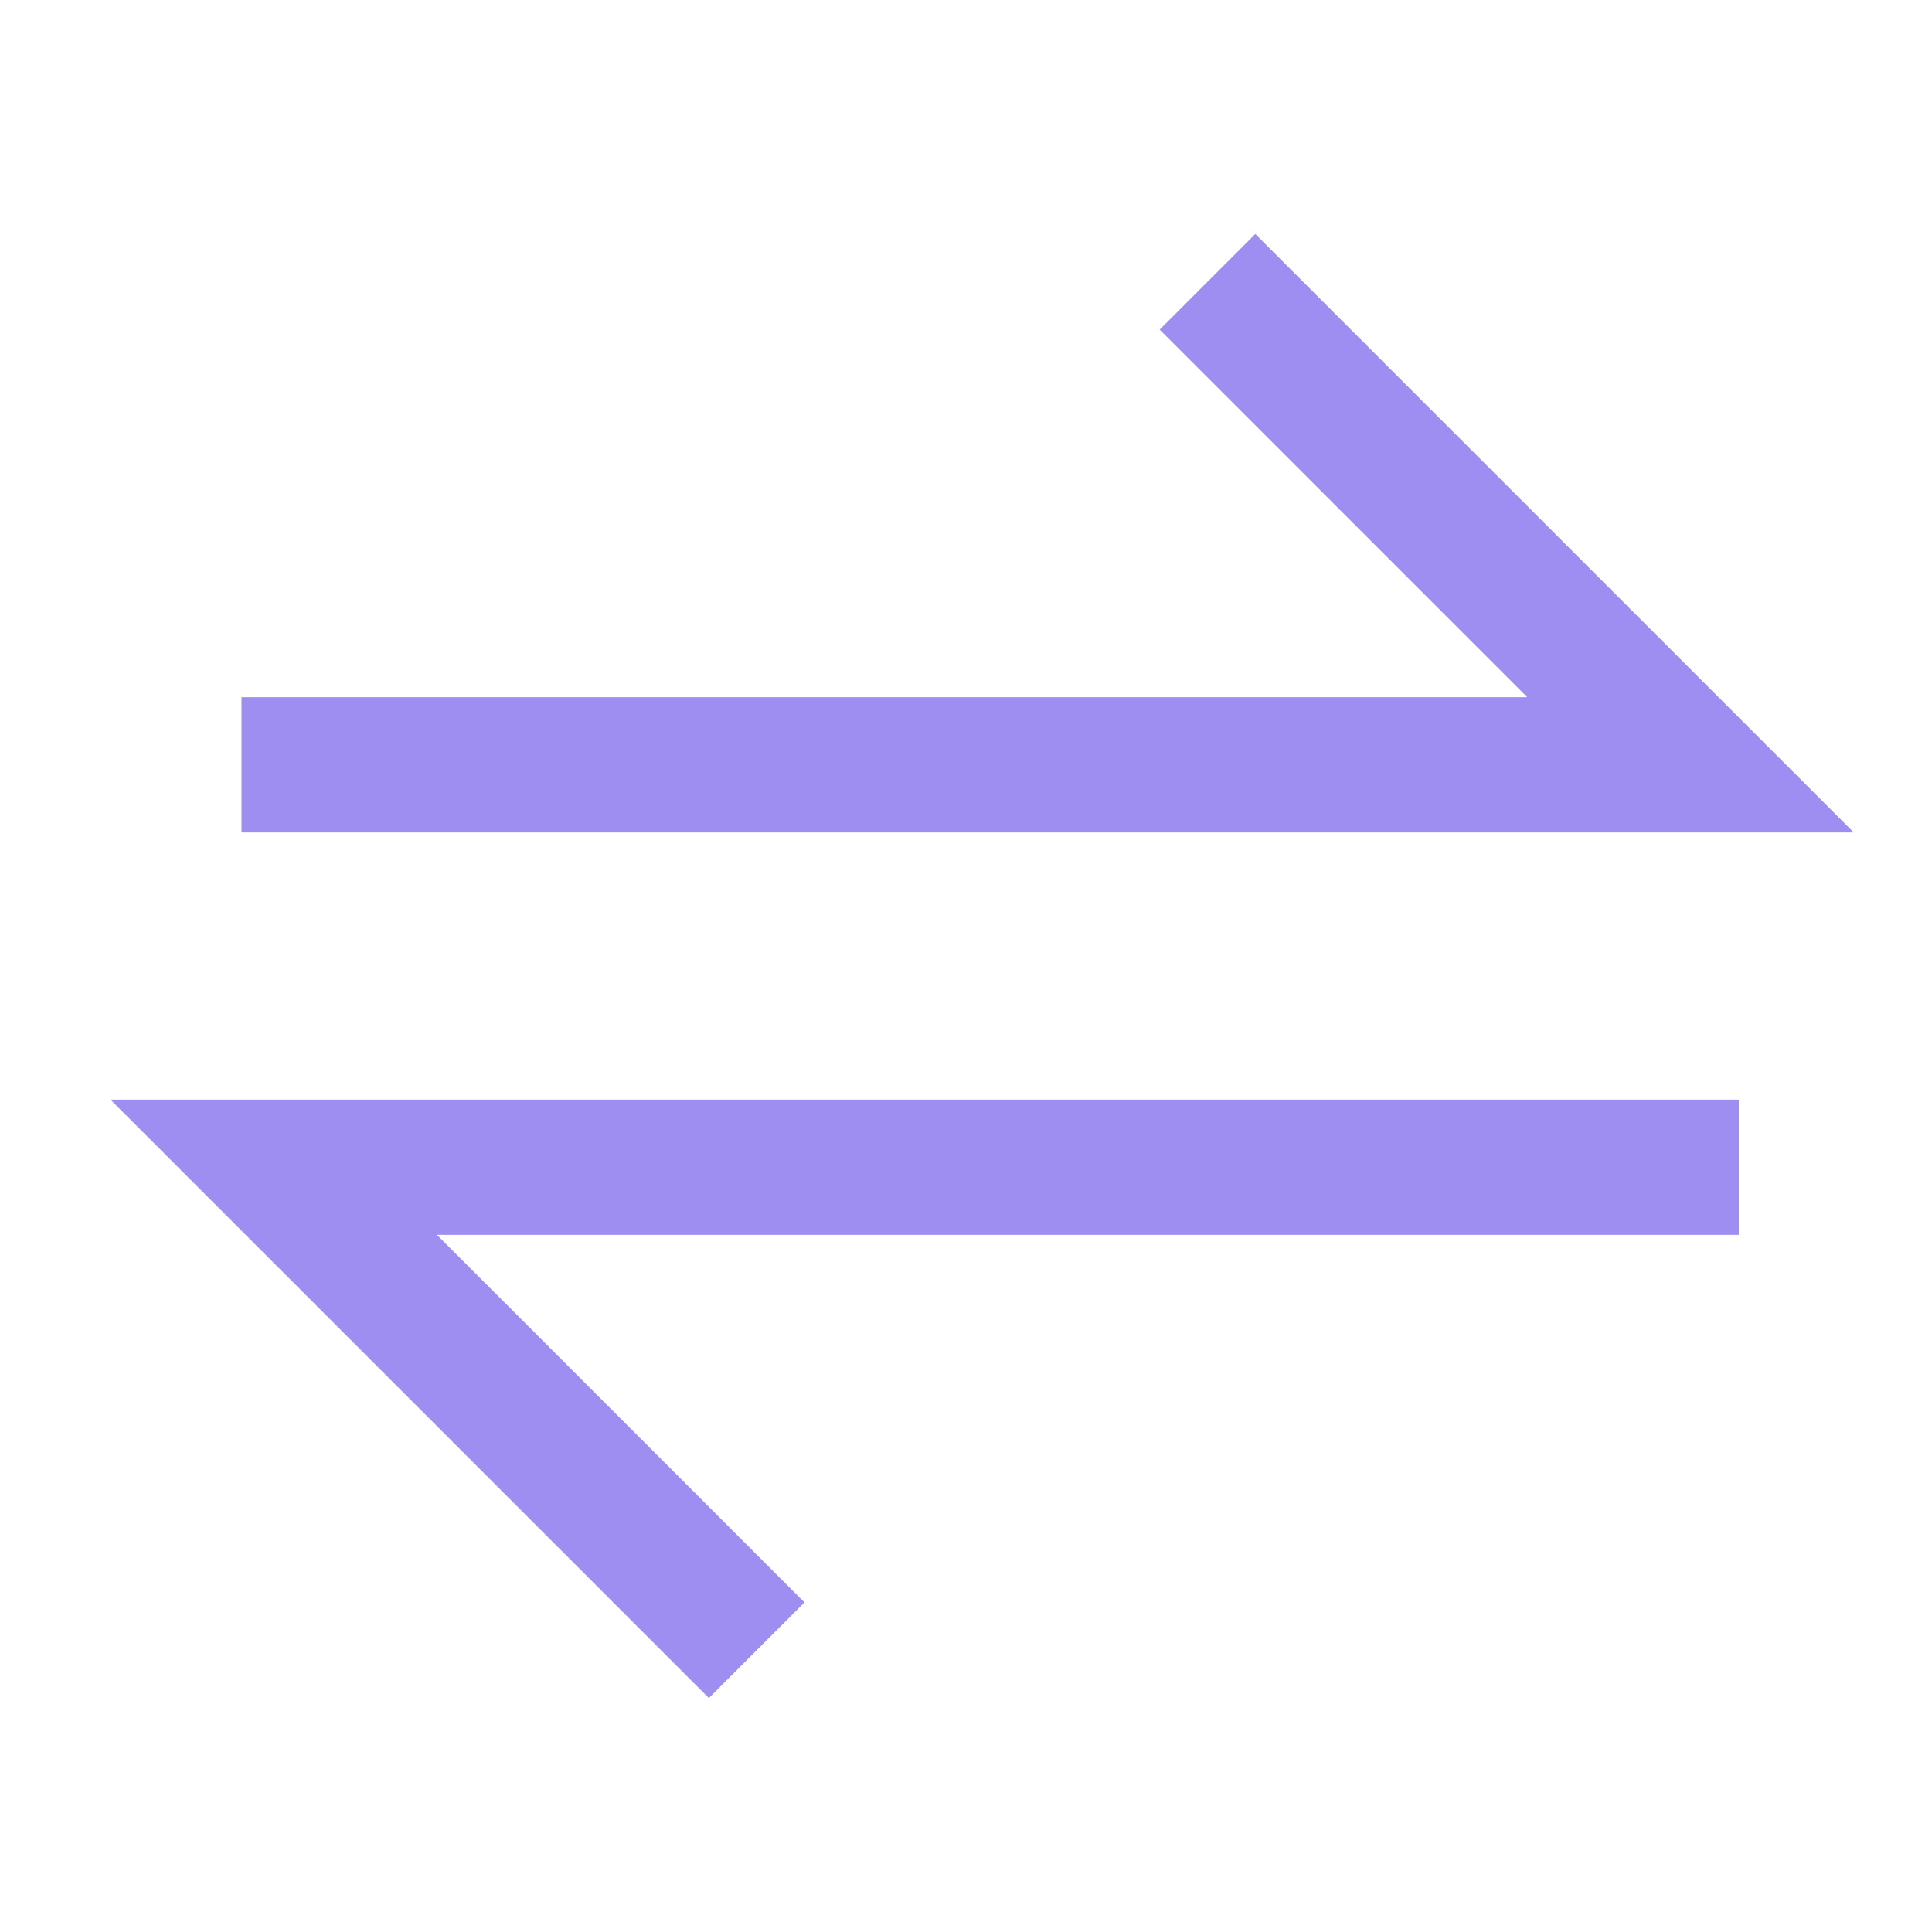
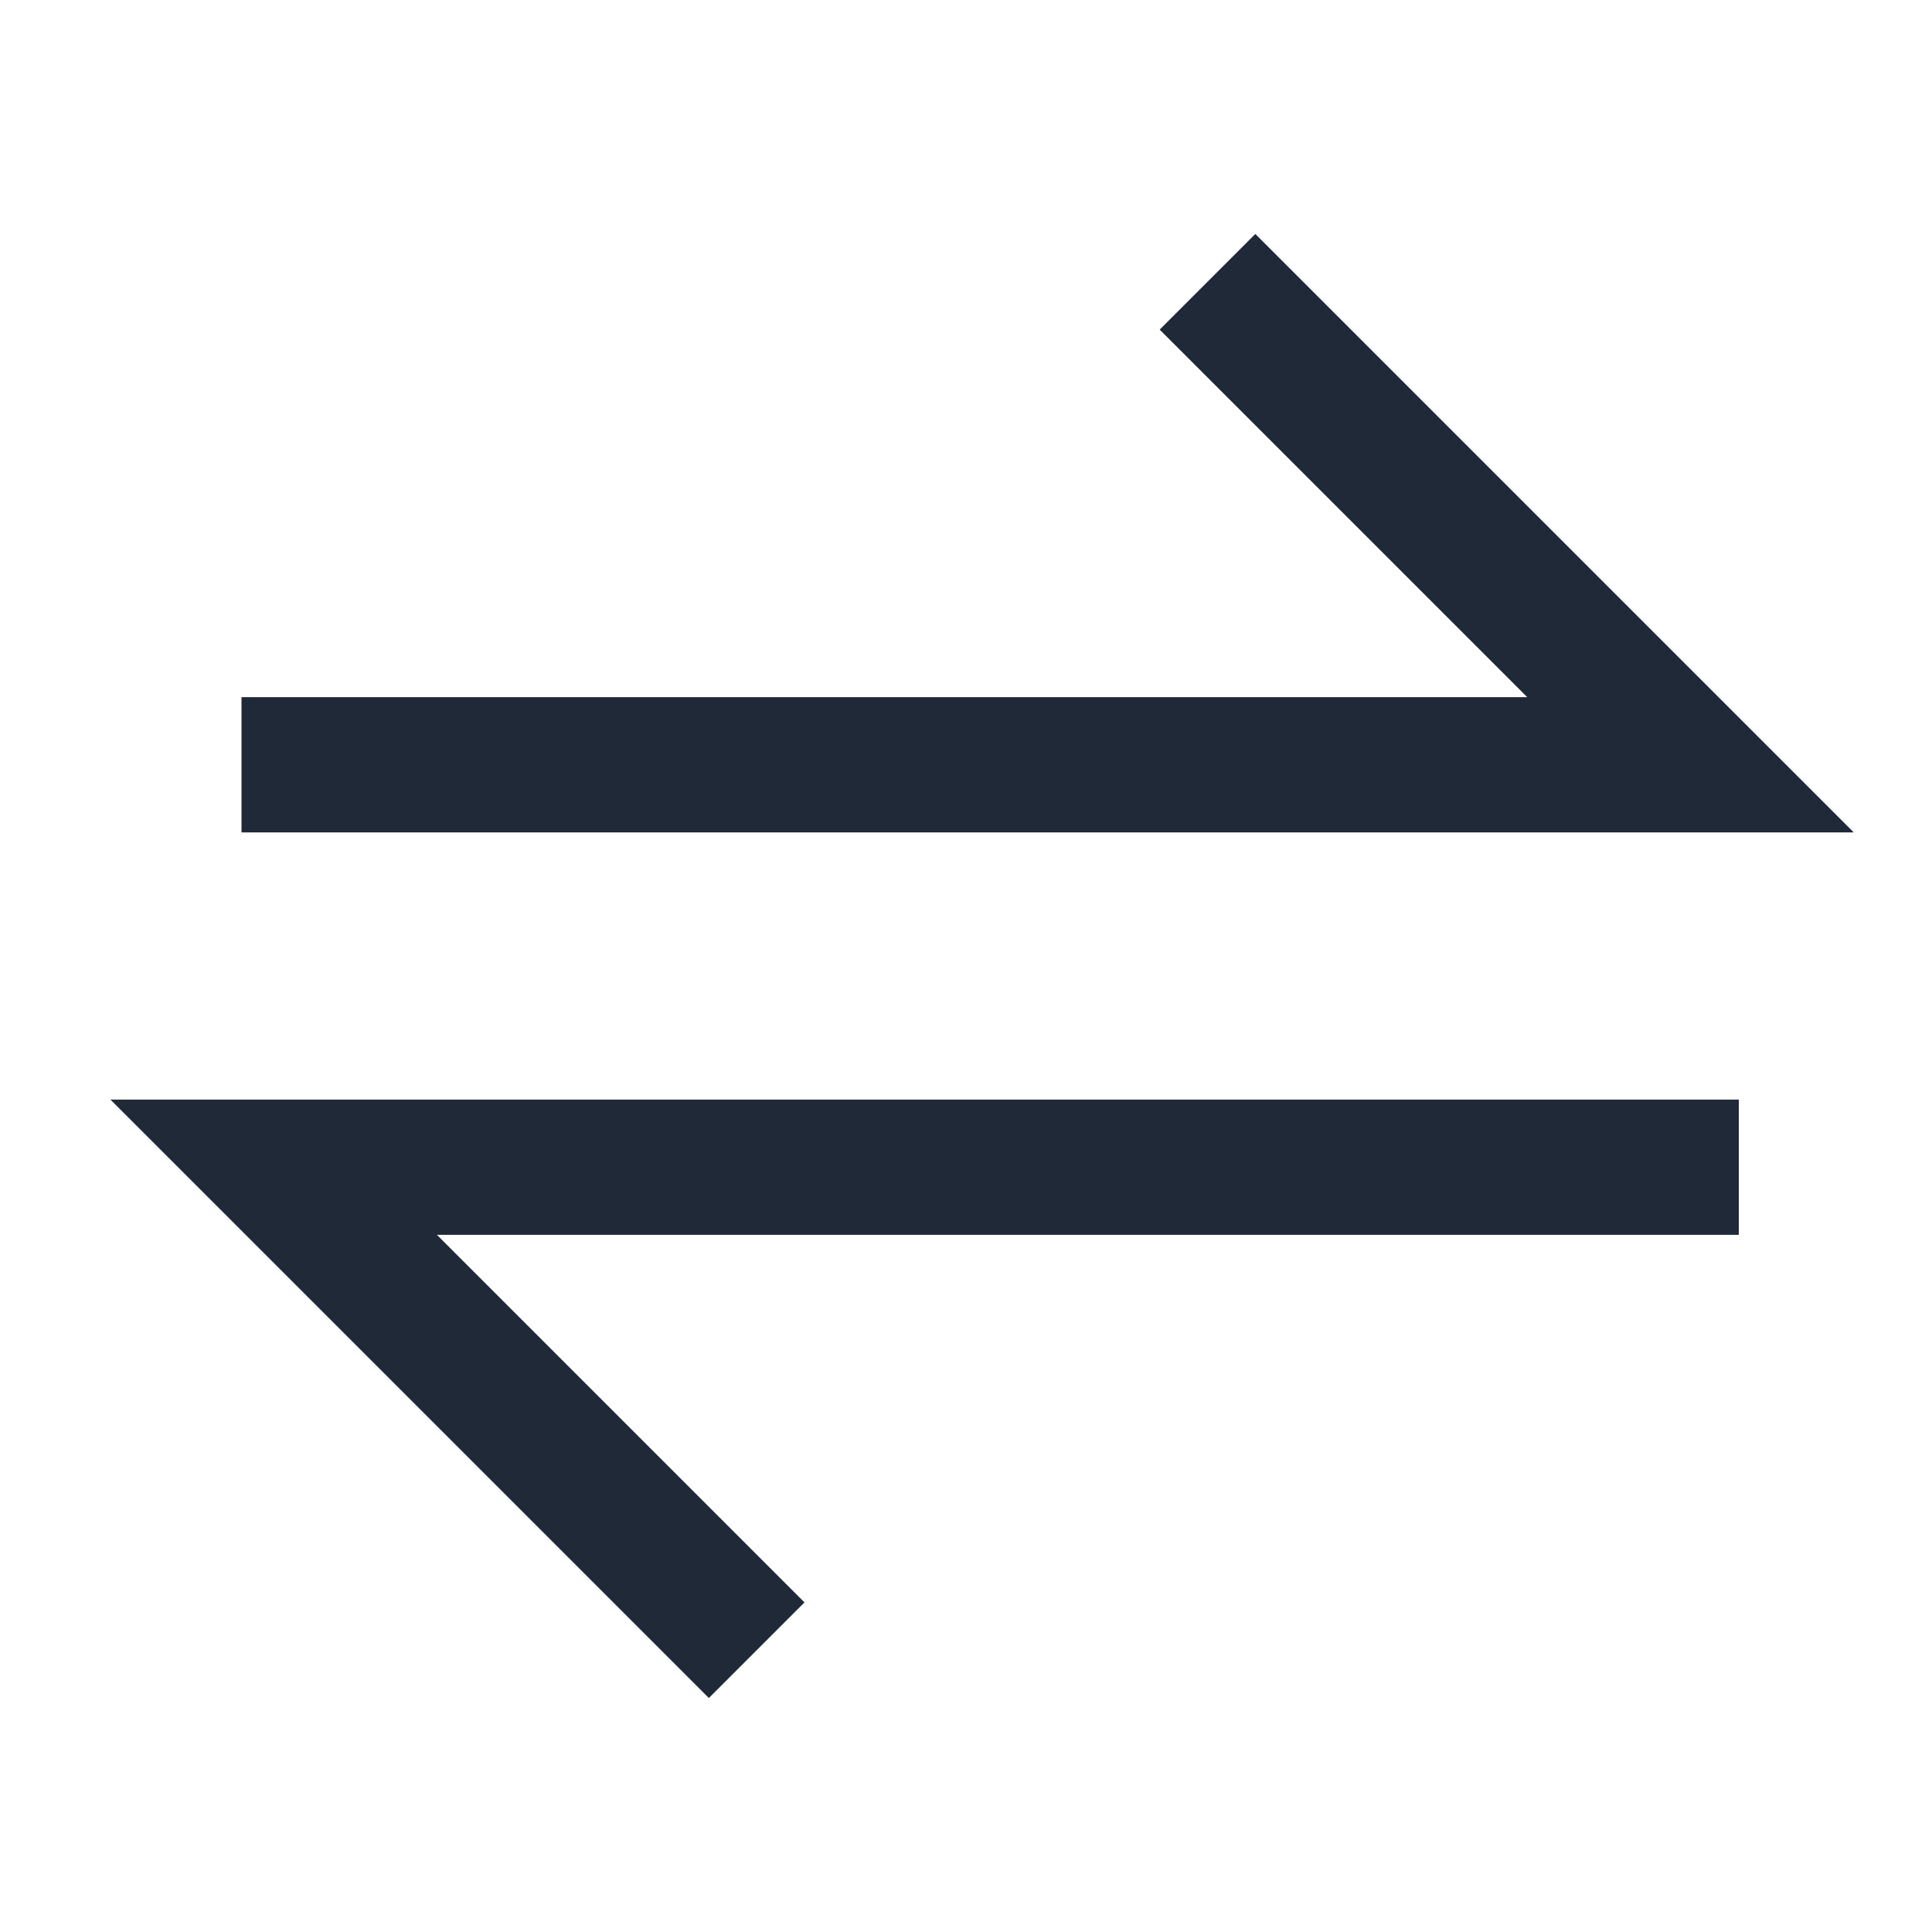
<svg xmlns="http://www.w3.org/2000/svg" t="1772470472103" class="icon" viewBox="0 0 1024 1024" version="1.1" p-id="35867" width="200" height="200">
-   <path d="M809.472 369.51l-194.816-194.816 50.688-50.688 317.184 317.184H128v-71.68h681.472zM58.522 582.81H921.6v71.68H231.578l194.816 194.816-50.688 50.688-317.184-317.184z" fill="#9e8ef1" p-id="35868" />
+   <path d="M809.472 369.51l-194.816-194.816 50.688-50.688 317.184 317.184H128v-71.68h681.472zM58.522 582.81H921.6v71.68H231.578l194.816 194.816-50.688 50.688-317.184-317.184z" fill="#1f2937" p-id="35868" />
</svg>
